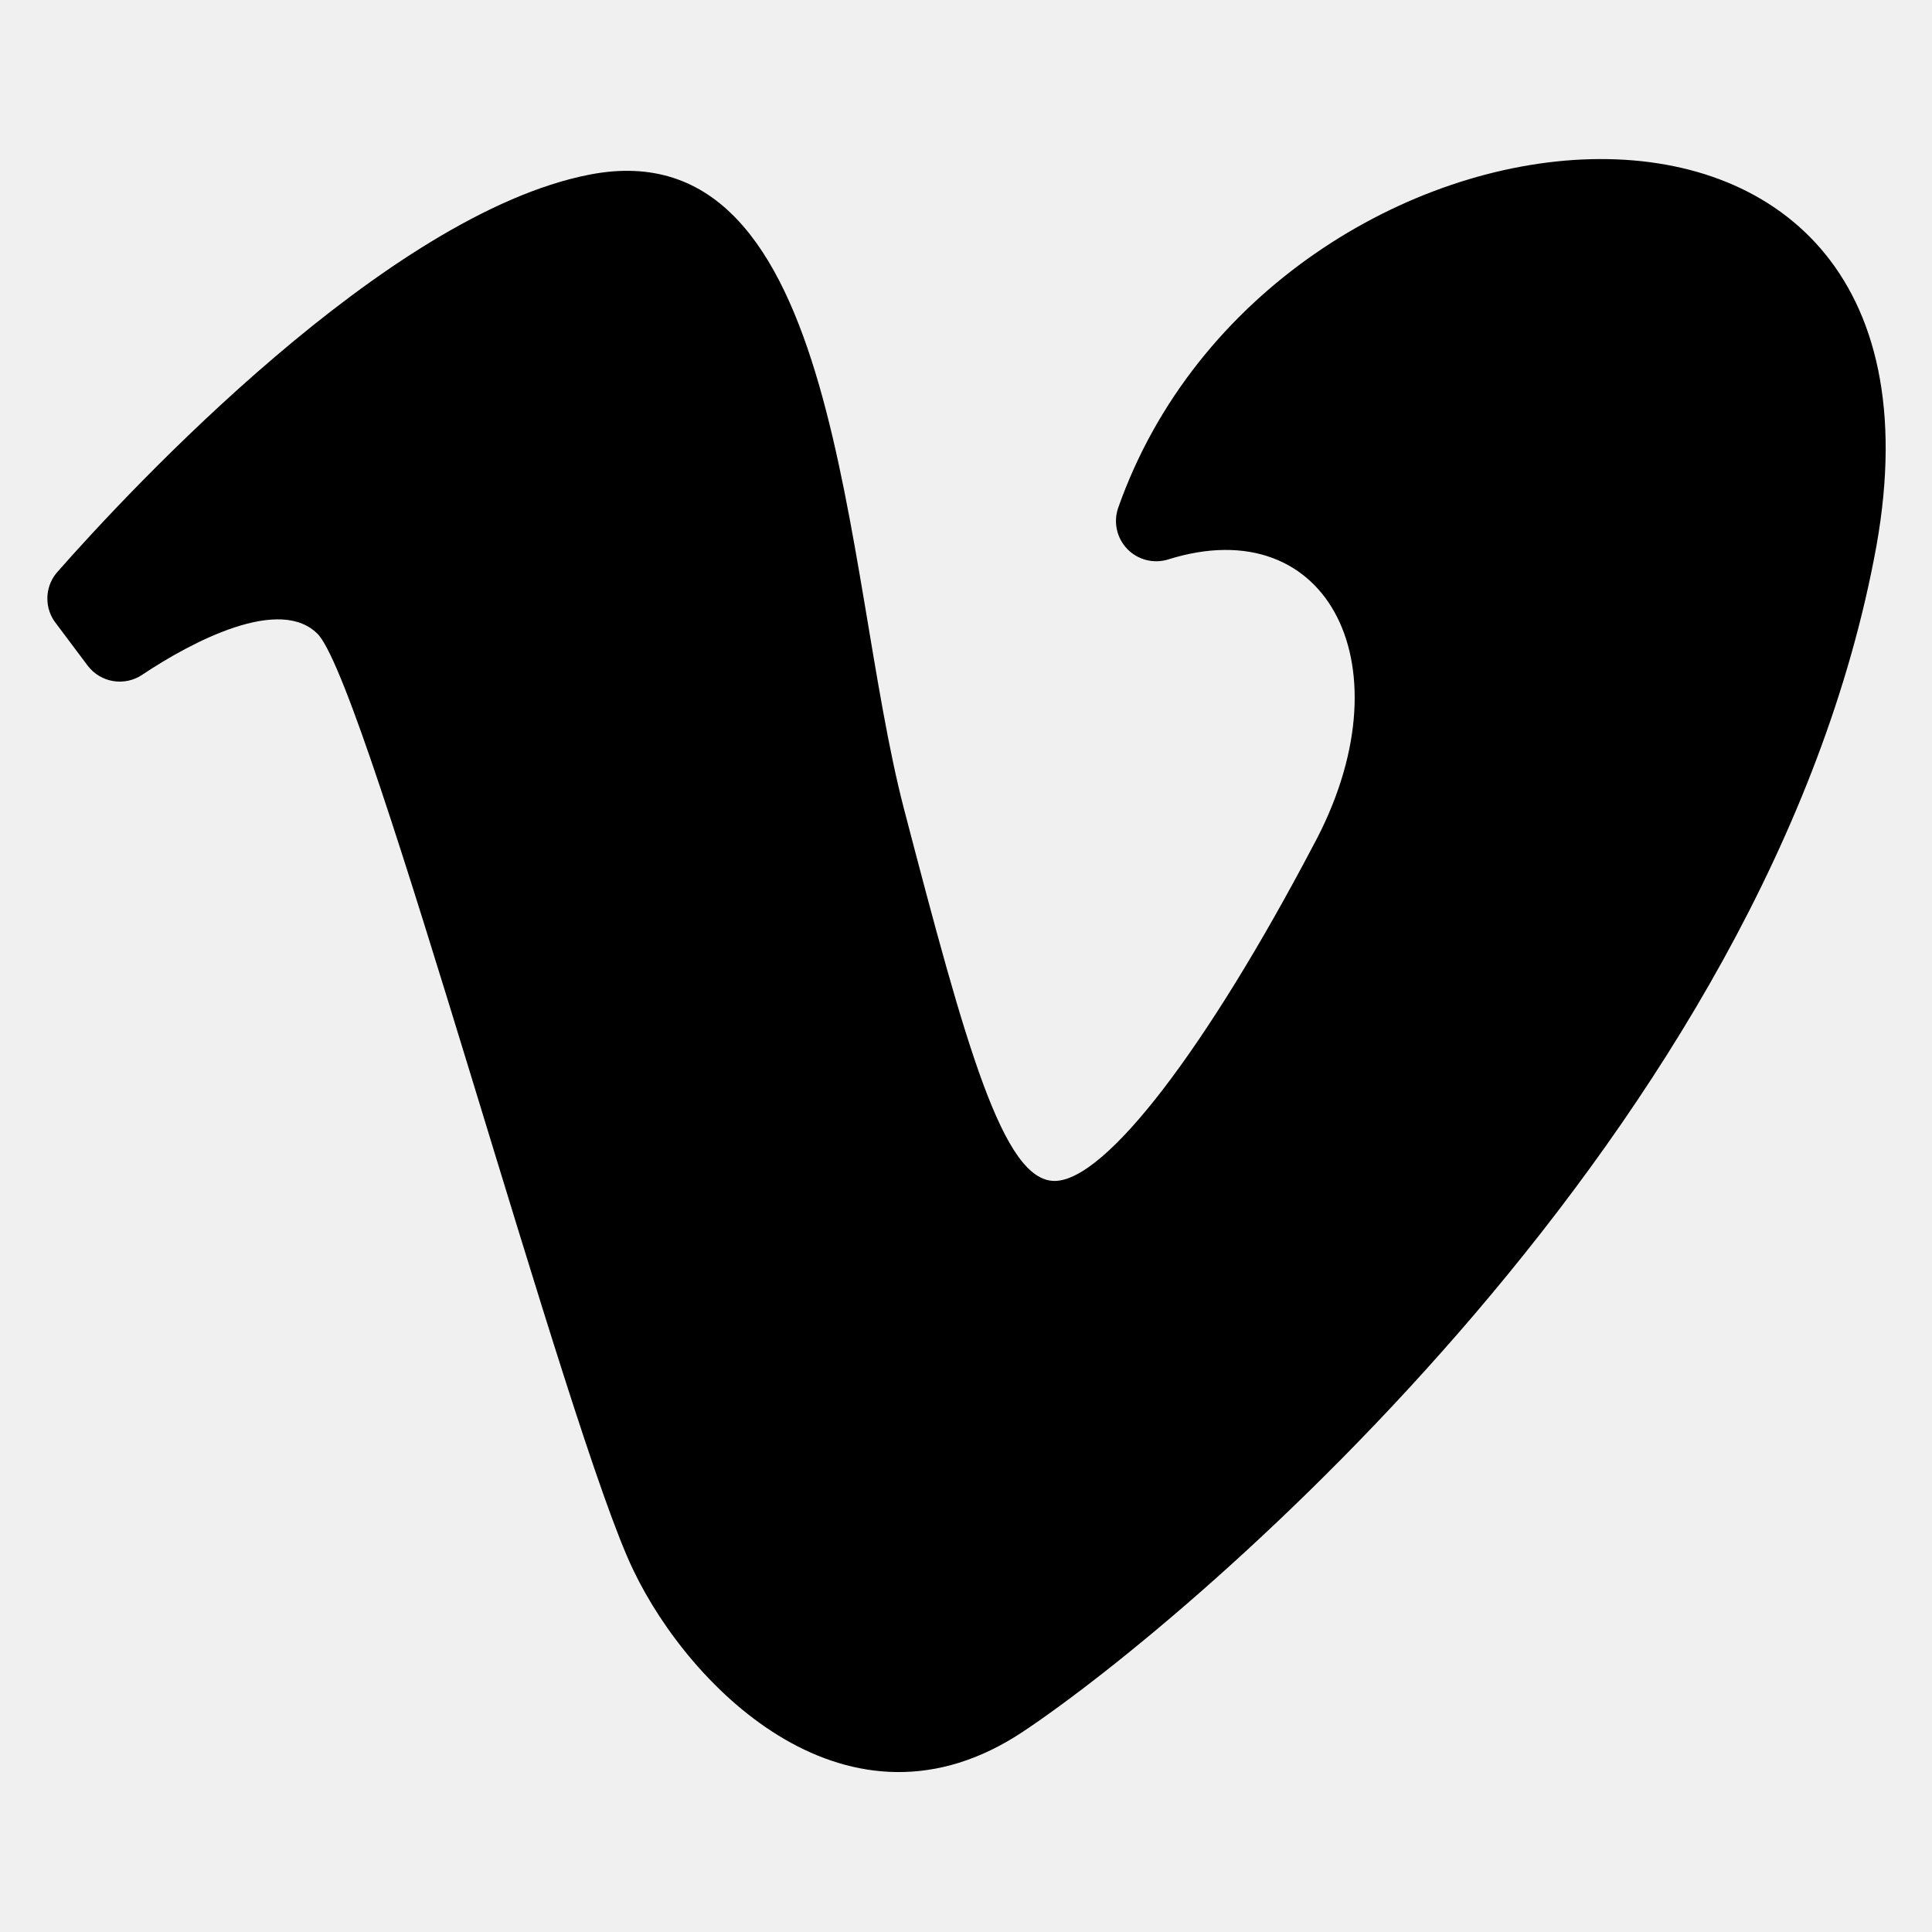
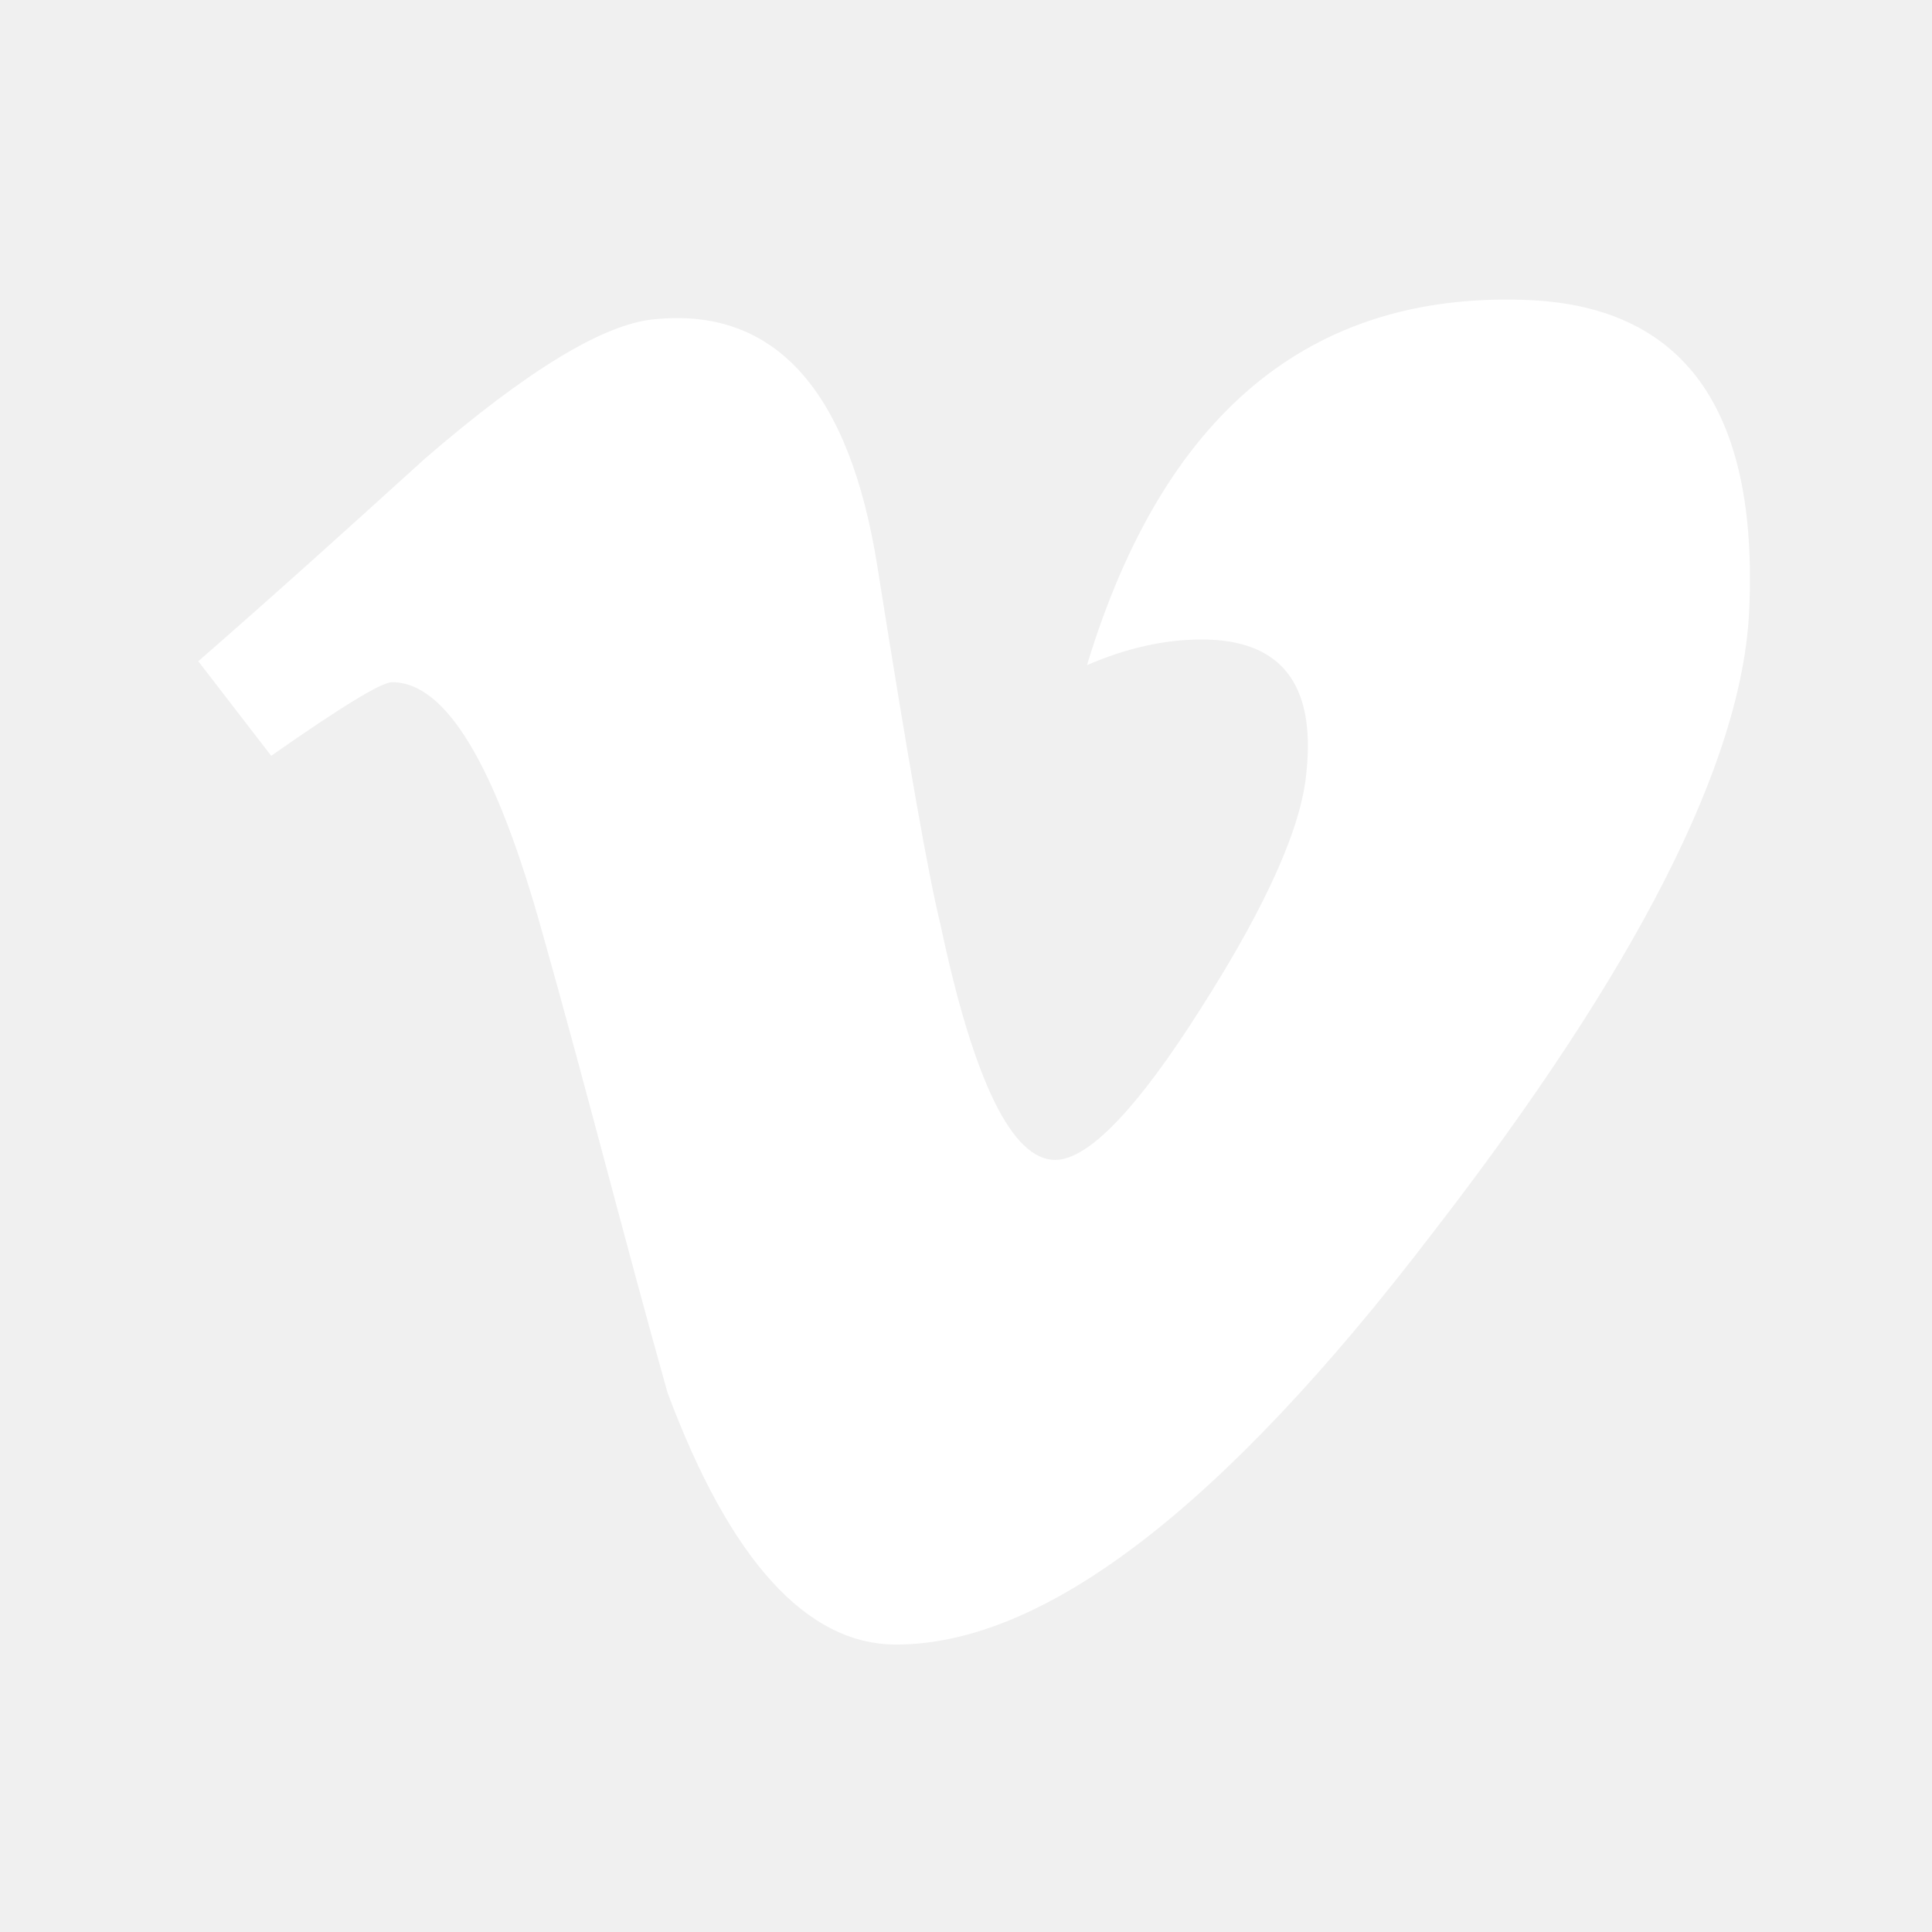
- <svg viewBox="0 0 140 140">
-   <path d="M4.083 41.533a2.917 2.917 0 000 3.675l2.275 3.034a2.917 2.917 0 003.967.641c3.5-2.333 10.033-5.833 12.775-2.858 3.733 4.433 18.025 57.925 22.808 67.783 4.142 8.634 15.634 20.067 28.234 11.667s54.191-43.808 61.833-85.925C143.033 0 92.108 5.308 81.025 36.808a2.917 2.917 0 003.617 3.734c11.666-3.675 17.5 7.875 10.5 20.766C87.5 75.833 80.15 85.575 76.417 85.575S70 75.833 65.508 58.625 61.133 9.042 42.7 12.658C28.058 15.517 9.508 35.35 4.083 41.533z" />
+ <svg xmlns="http://www.w3.org/2000/svg" width="19" height="19" viewBox="0 0 19 19" fill="none">
+   <g id="mdi:vimeo">
+     <path id="Vector" d="M17.202 6.007C17.134 7.494 16.096 9.531 14.091 12.123C12.017 14.838 10.262 16.173 8.813 16.173C7.936 16.173 7.181 15.349 6.564 13.694C6.144 12.2 5.763 10.69 5.336 9.18C4.878 7.532 4.39 6.709 3.856 6.709C3.75 6.709 3.353 6.953 2.667 7.433L1.95 6.503C2.712 5.839 3.445 5.176 4.177 4.512C5.183 3.643 5.938 3.185 6.434 3.14C7.624 3.018 8.356 3.841 8.63 5.58C8.928 7.464 9.134 8.631 9.248 9.088C9.576 10.644 9.957 11.407 10.377 11.407C10.697 11.407 11.178 10.918 11.818 9.904C12.459 8.898 12.802 8.127 12.848 7.593C12.939 6.724 12.596 6.289 11.818 6.289C11.452 6.289 11.079 6.373 10.69 6.541C11.437 4.078 12.871 2.88 14.983 2.949C16.554 2.995 17.294 4.017 17.202 6.007Z" fill="white" />
+   </g>
</svg>
